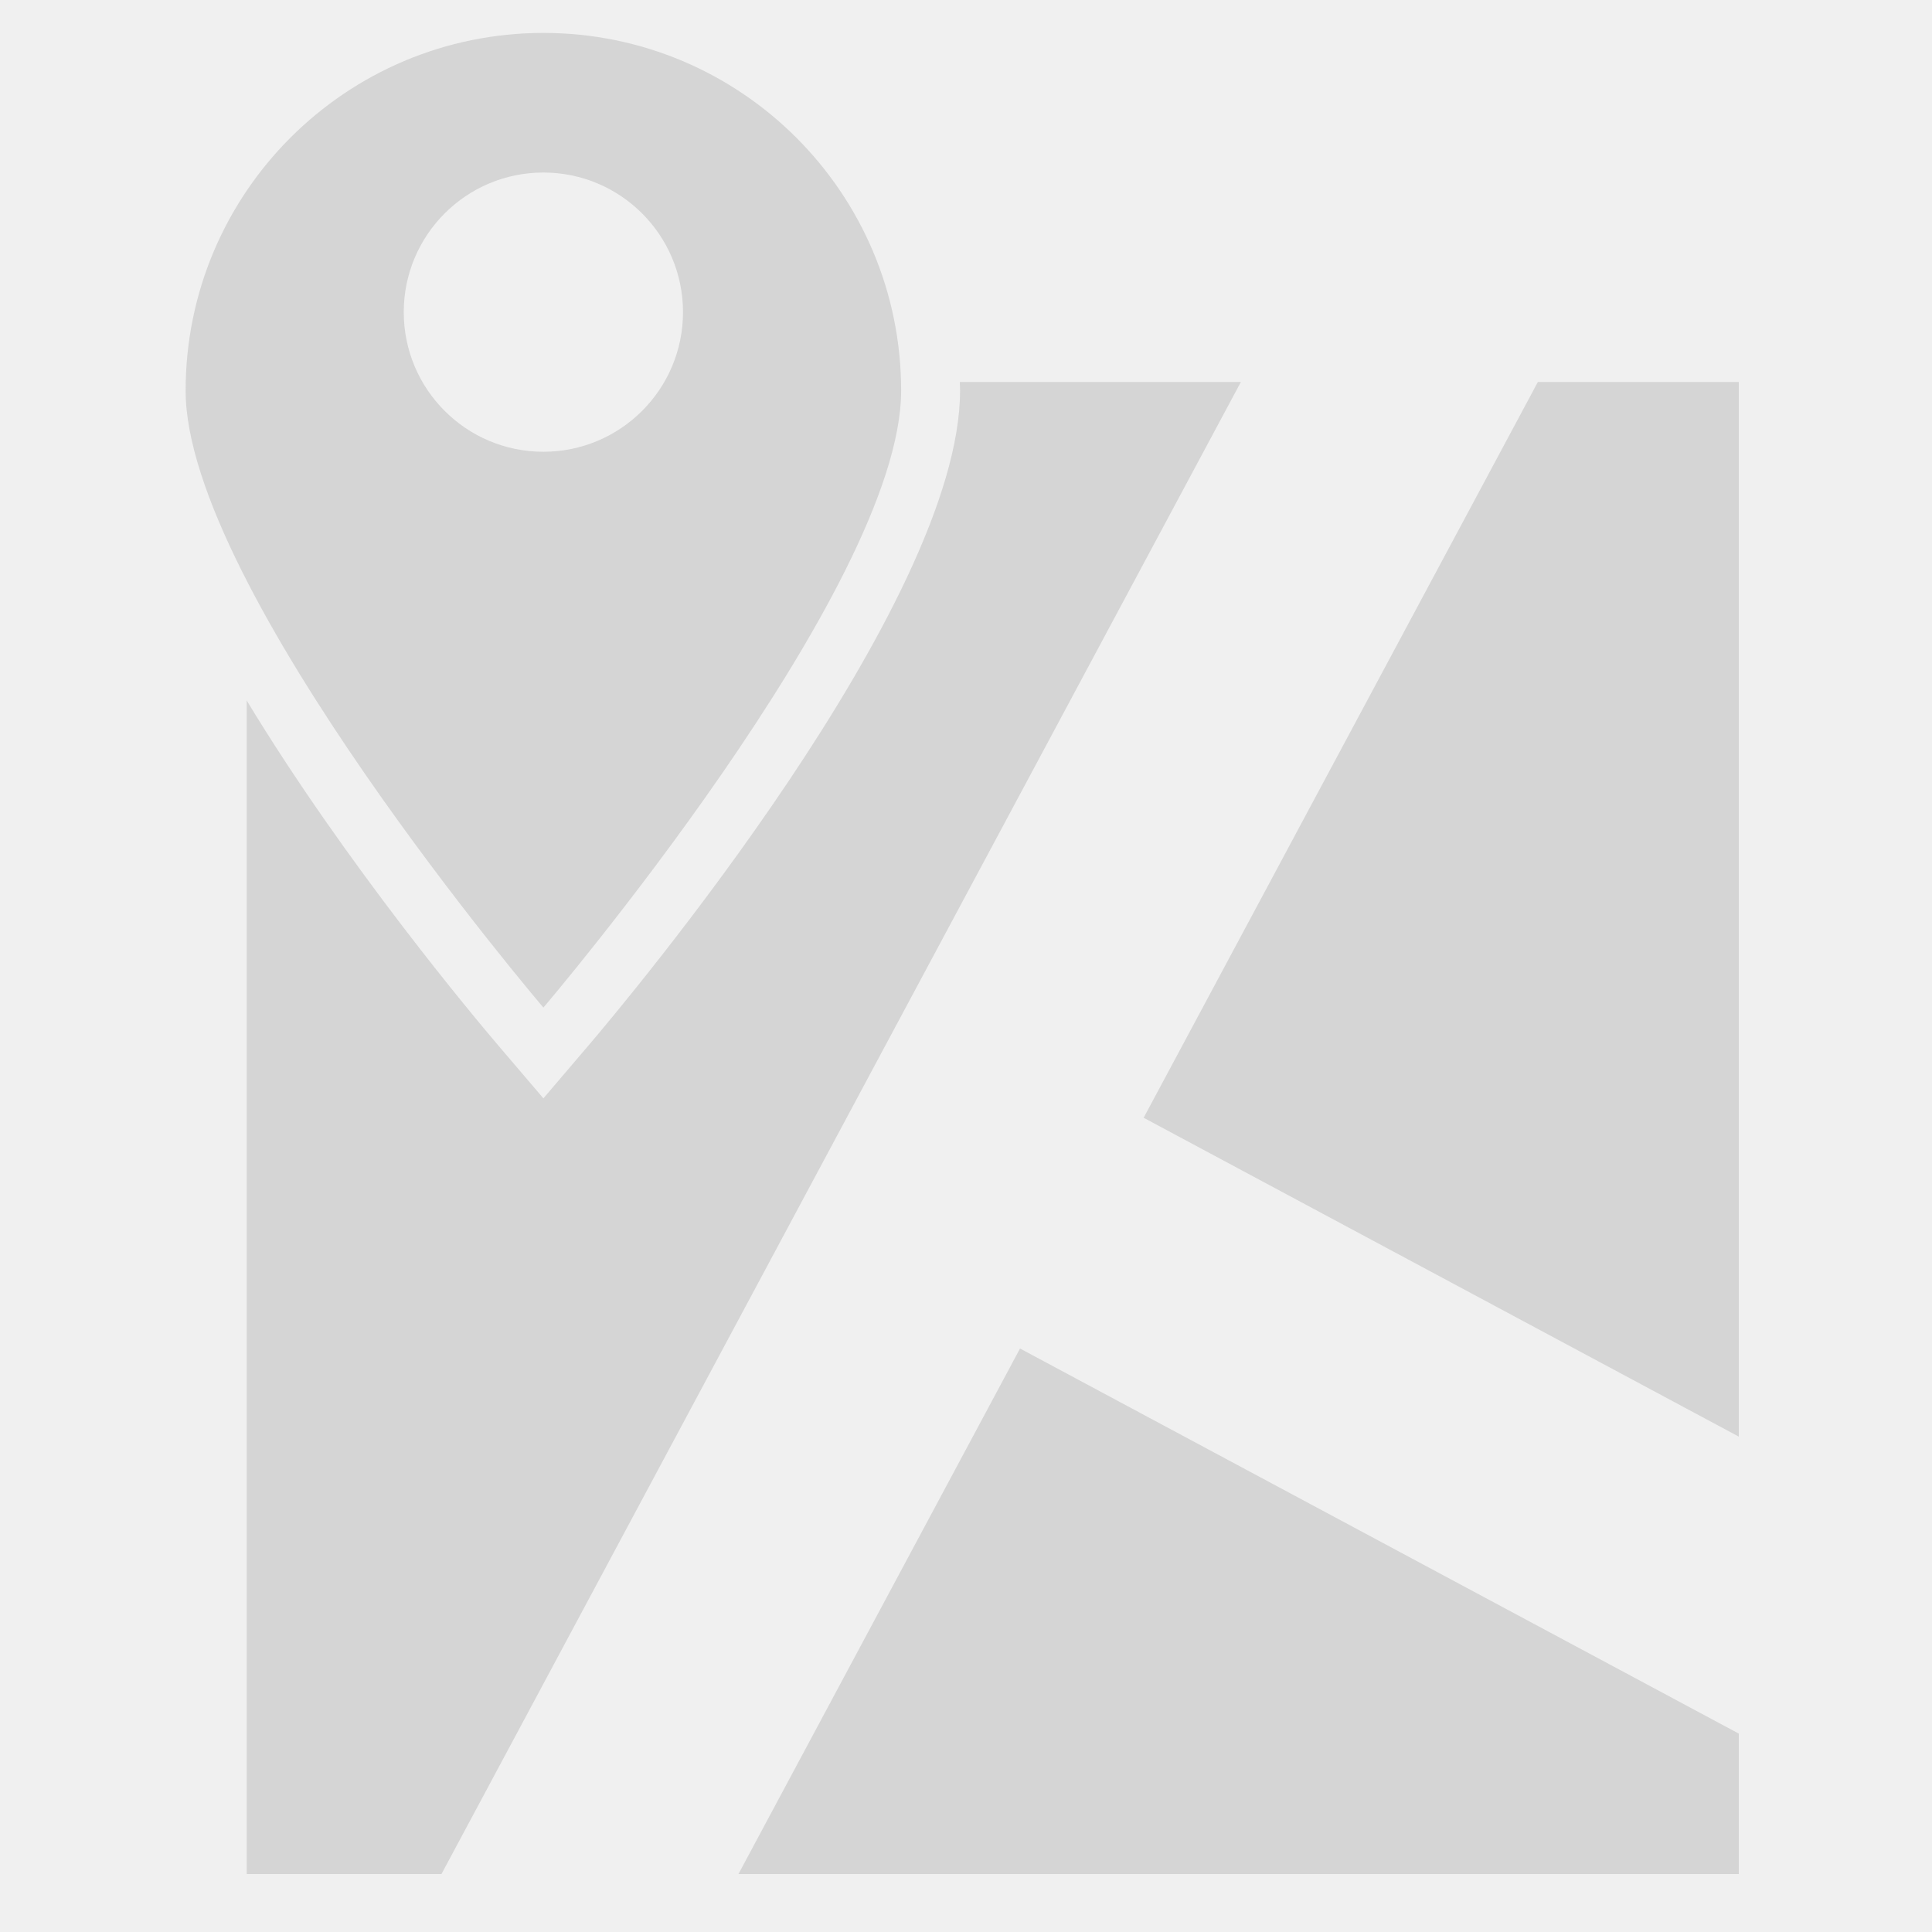
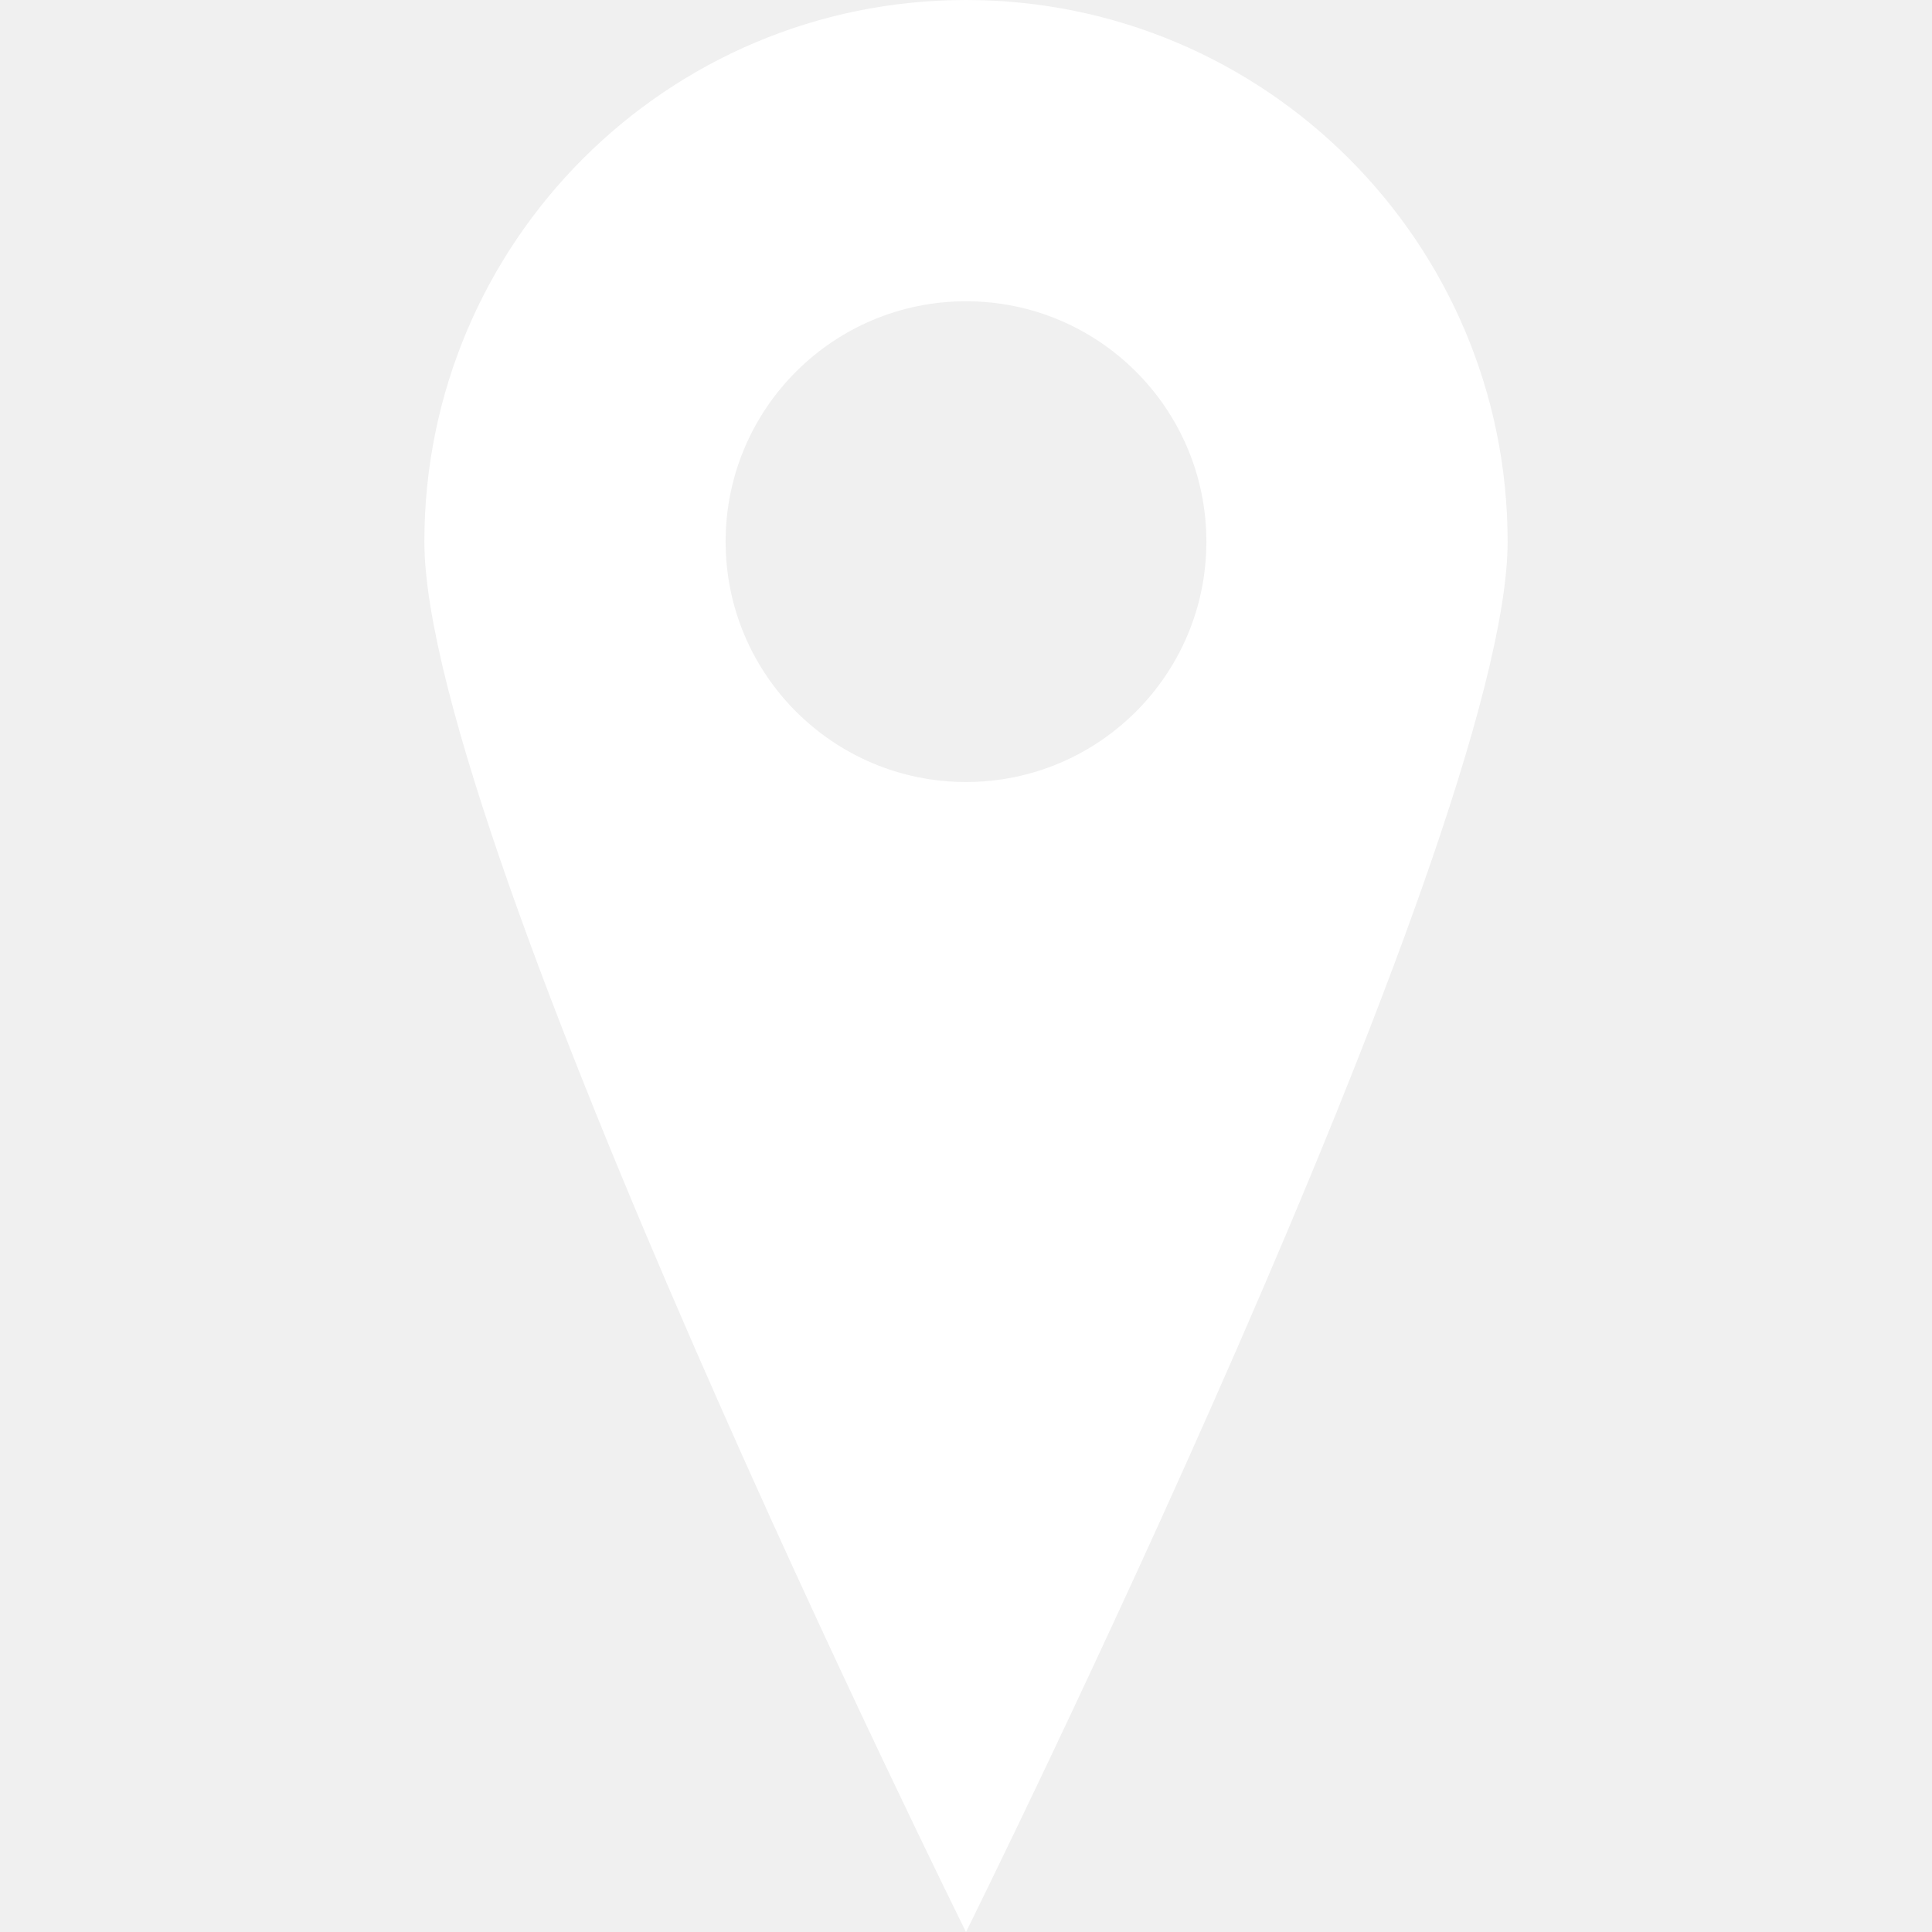
- <svg xmlns="http://www.w3.org/2000/svg" version="1.1" id="Your_Icon" x="0px" y="0px" width="100px" height="100px" viewBox="0 0 100 100" enable-background="new 0 0 100 100" xml:space="preserve">
-   <defs id="defs13" />
-   <path d="M49.68,19.77c0.003,0.15,0.012,0.3,0.012,0.451c0,11.033-17.276,31.601-19.247,33.91l-2.319,2.719l-2.32-2.719  c-1.181-1.386-7.872-9.345-13.037-17.873V97h10.081l41.378-77.23H49.68z" id="path3" style="fill:#d5d5d5;fill-opacity:1" />
-   <polygon points="38.222,97 90,97 90,89.731 52.796,69.799 " id="polygon5" style="fill:#d5d5d5;fill-opacity:1" />
-   <polygon points="79.6,19.77 59.195,57.855 90,74.359 90,19.77 " id="polygon7" style="fill:#d5d5d5;fill-opacity:1" />
-   <path d="M28.126,52.152c0,0,18.517-21.704,18.517-31.931c0-10.227-8.29-18.517-18.517-18.517c-10.227,0-18.518,8.291-18.518,18.517  C9.608,30.448,28.126,52.152,28.126,52.152z M28.125,8.93c3.991,0,7.227,3.235,7.227,7.226c0,3.992-3.235,7.227-7.227,7.227  s-7.227-3.235-7.227-7.227C20.899,12.166,24.134,8.93,28.125,8.93z" id="path9" style="fill:#d5d5d5;fill-opacity:1" />
+ <svg xmlns="http://www.w3.org/2000/svg" id="Layer_1" version="1.0" xml:space="preserve" height="100px" viewBox="0 0 56.068 100" width="100px" enable-background="new 0 0 56.068 100" y="0px" x="0px">
+   <path id="path3" d="M28.034,0c-15.482,0-28.034,12.552-28.034,28.034s28.034,71.966,28.034,71.966,28.034-56.483,28.034-71.966-12.551-28.034-28.034-28.034zm0,40.477c-6.871,0-12.442-5.572-12.442-12.442,0-6.872,5.571-12.442,12.442-12.442,6.872,0,12.442,5.57,12.442,12.442,0.001,6.87-5.57,12.442-12.442,12.442z" fill="#FFF" />
</svg>
